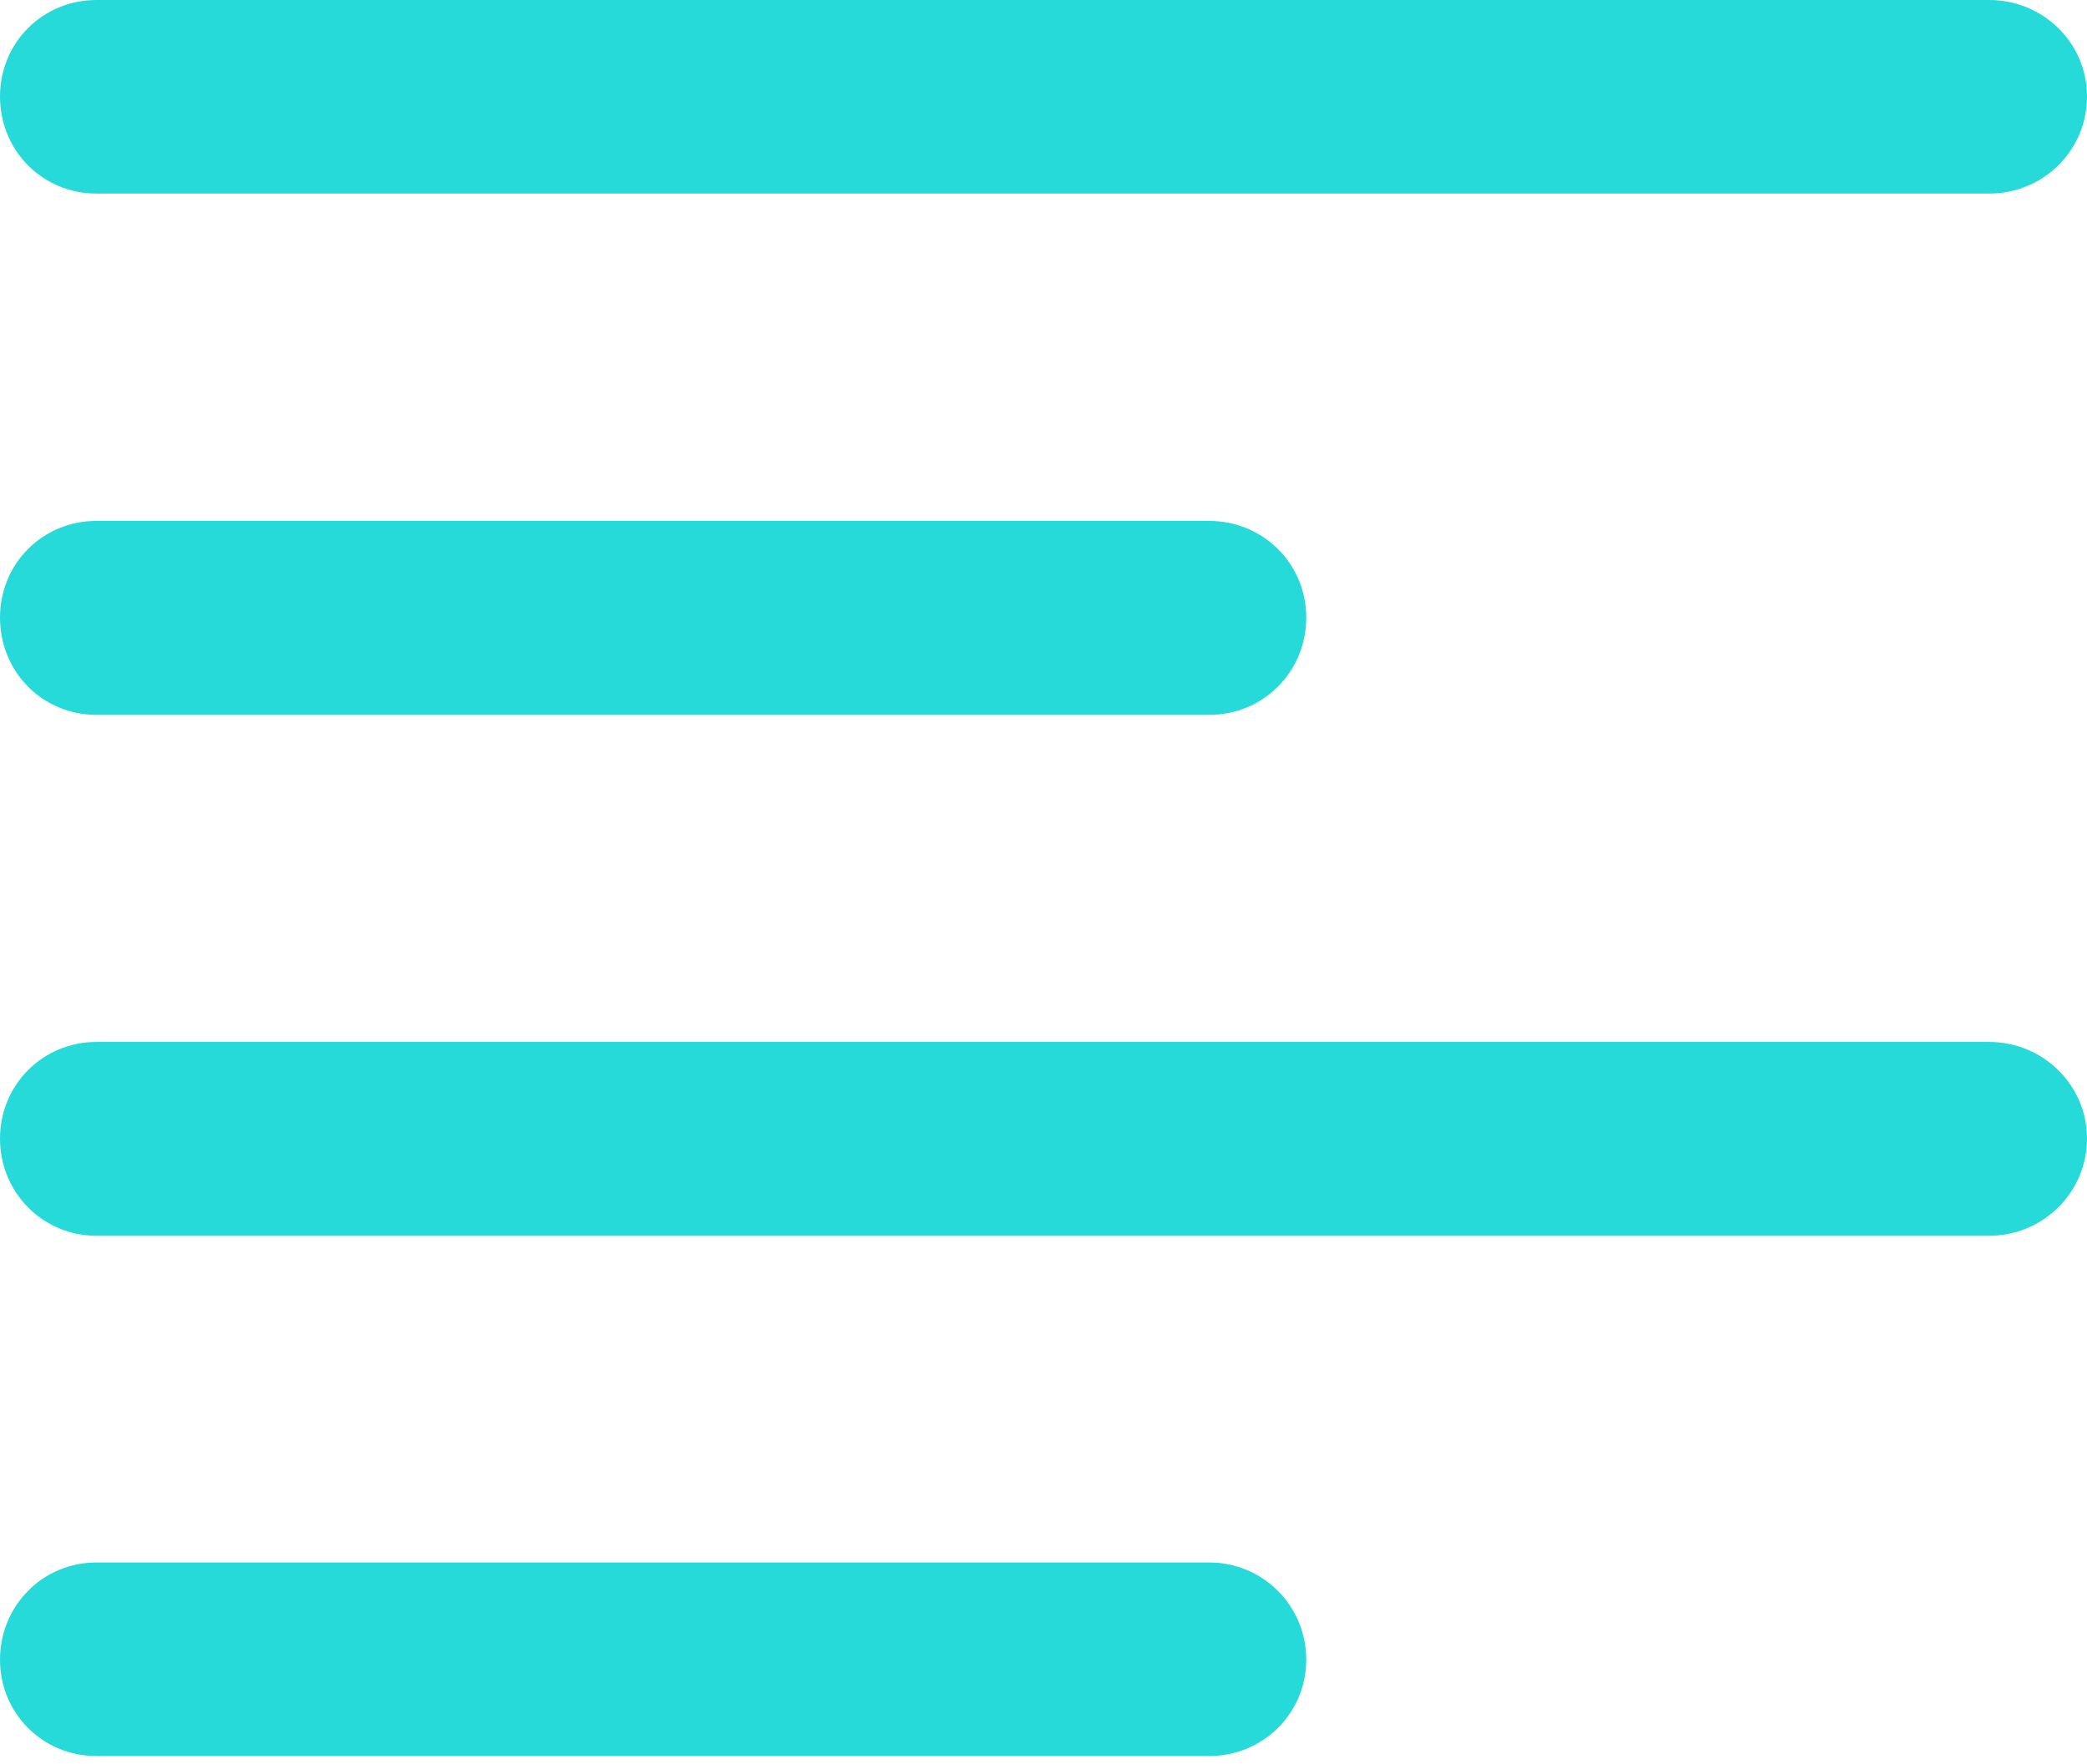
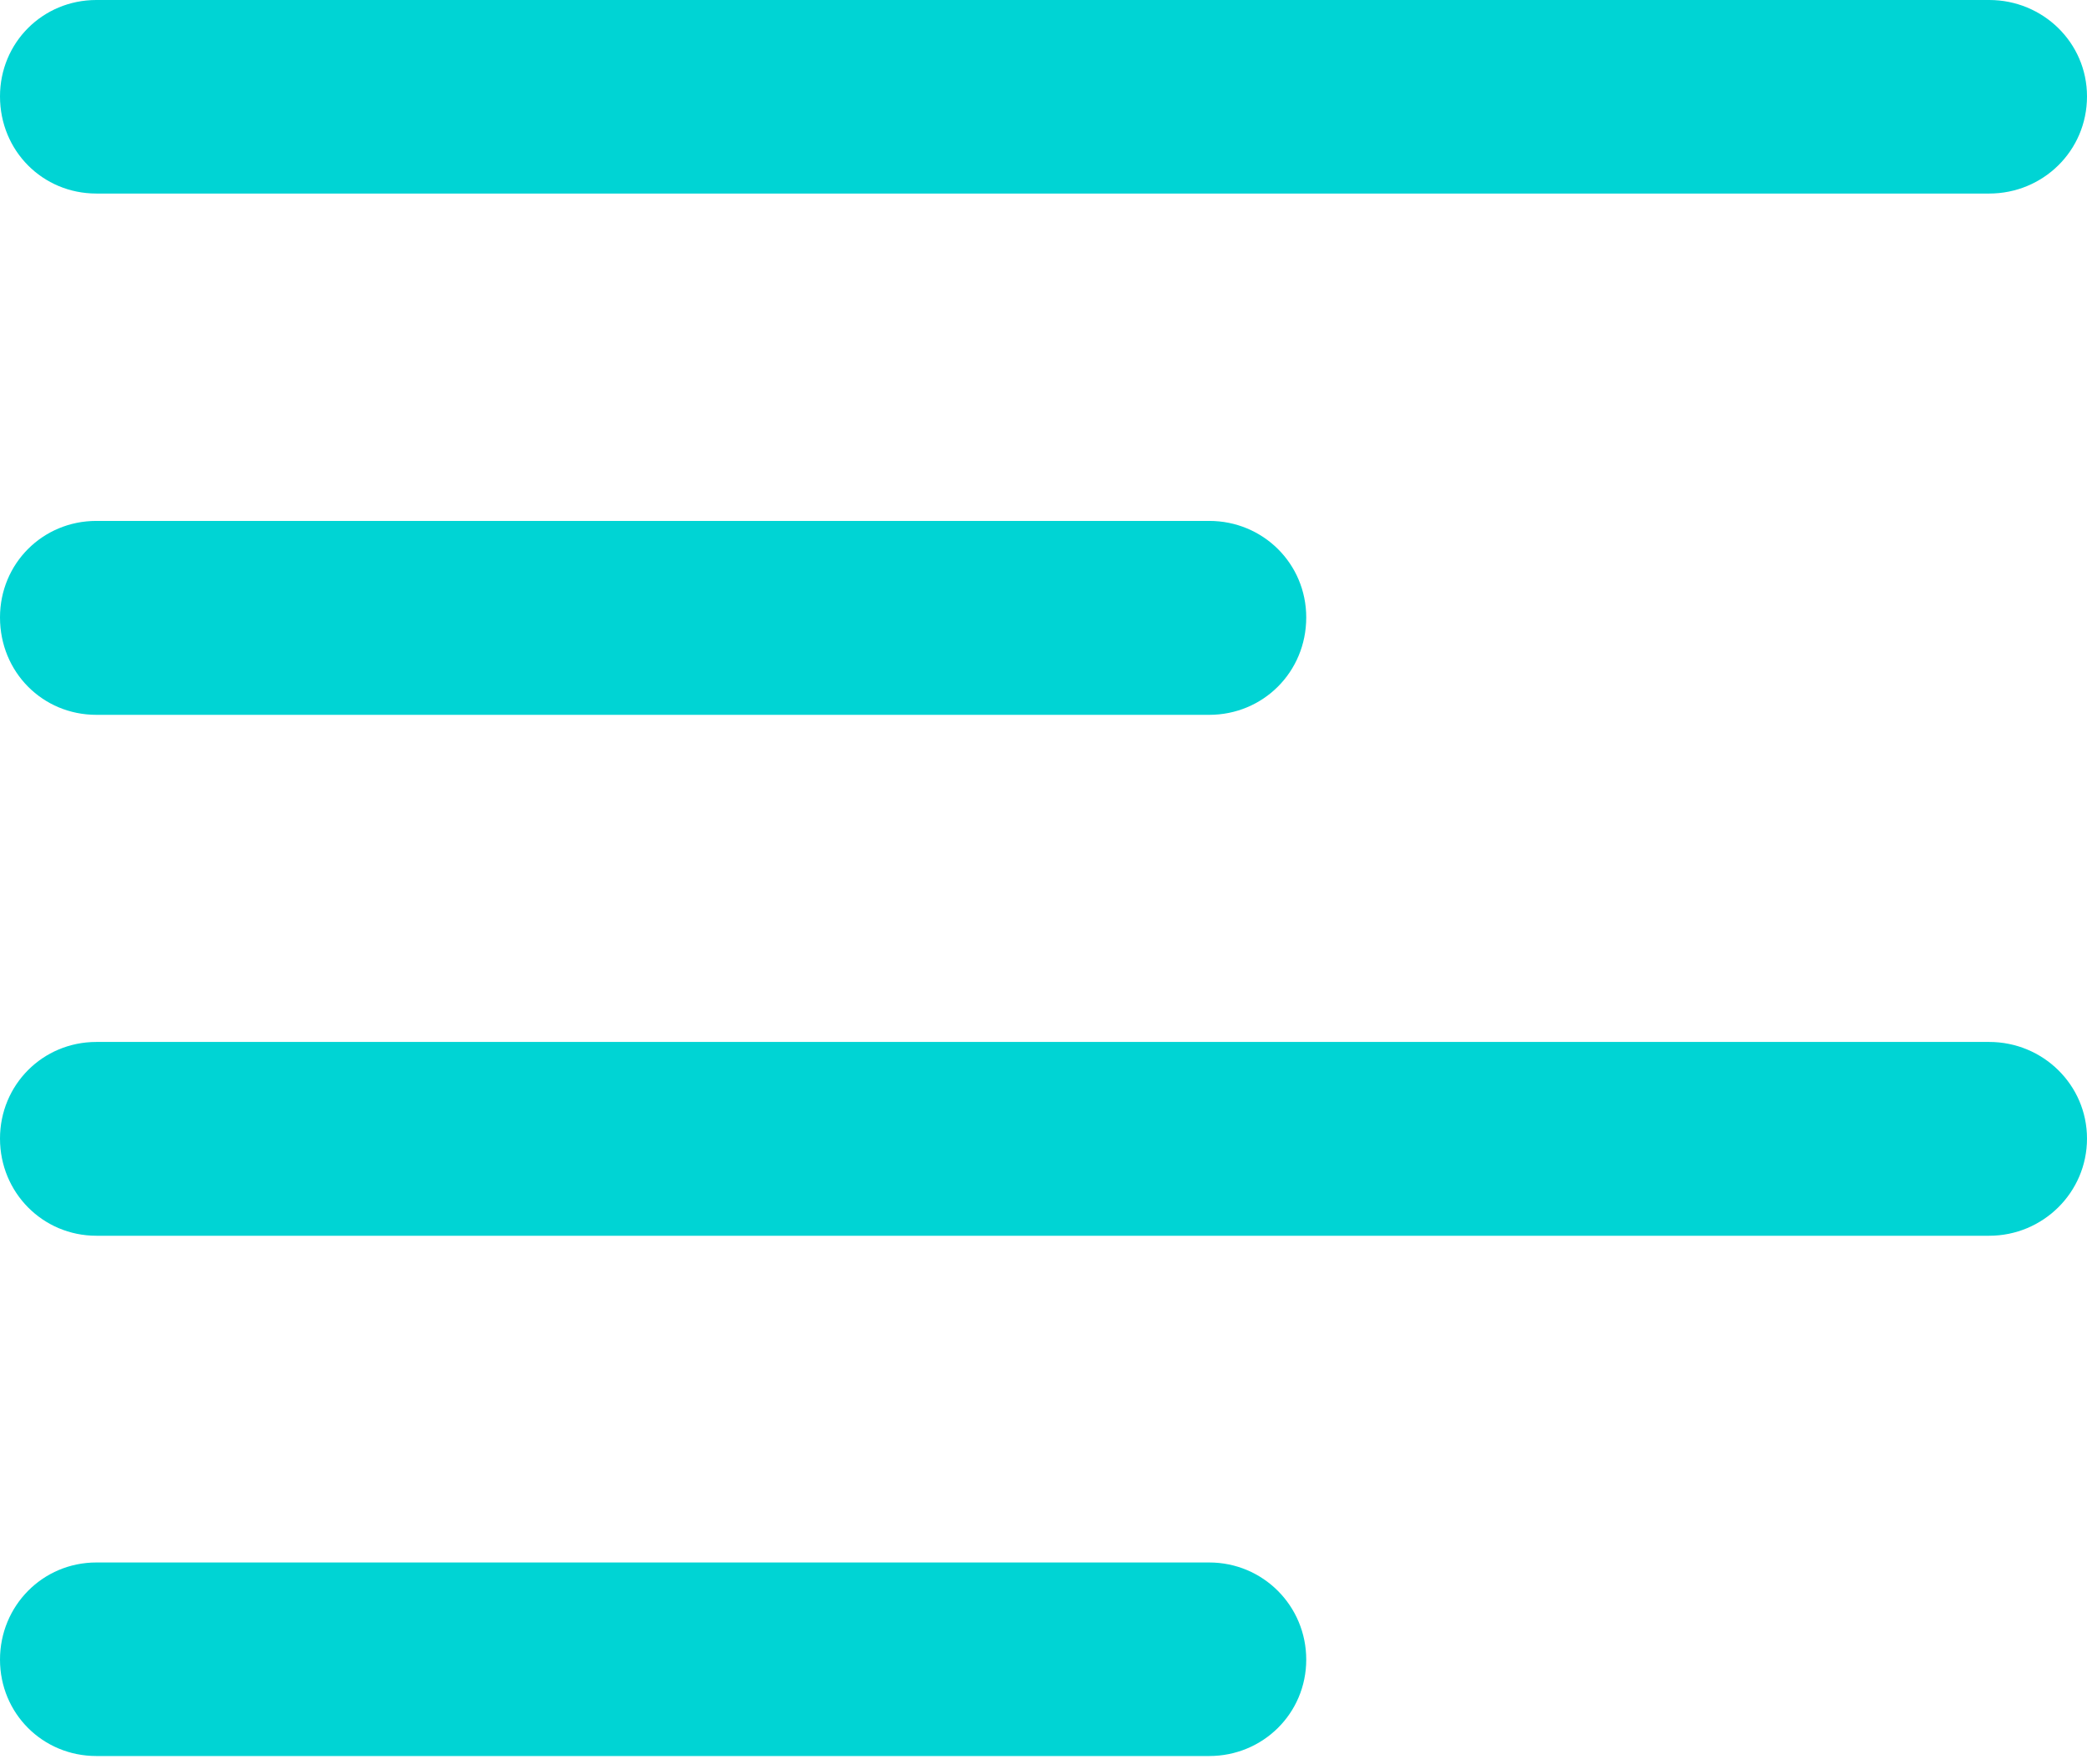
<svg xmlns="http://www.w3.org/2000/svg" version="1.1" width="16.391" height="13.851">
  <g>
    <rect height="13.851" opacity="0" width="16.391" x="0" y="0" />
-     <path d="M0.757 1.52L15.623 1.52C16.045 1.52 16.391 1.185 16.391 0.757C16.391 0.335 16.045 0 15.623 0L0.757 0C0.335 0 0 0.335 0 0.757C0 1.185 0.335 1.52 0.757 1.52ZM0.757 5.614L9.497 5.614C9.919 5.614 10.259 5.279 10.259 4.849C10.259 4.426 9.919 4.091 9.497 4.091L0.757 4.091C0.335 4.091 0 4.426 0 4.849C0 5.279 0.335 5.614 0.757 5.614ZM0.757 9.705L15.623 9.705C16.045 9.705 16.391 9.365 16.391 8.942C16.391 8.52 16.045 8.183 15.623 8.183L0.757 8.183C0.335 8.183 0 8.52 0 8.942C0 9.365 0.335 9.705 0.757 9.705ZM0.757 13.791L9.497 13.791C9.919 13.791 10.259 13.456 10.259 13.034C10.259 12.611 9.919 12.271 9.497 12.271L0.757 12.271C0.335 12.271 0 12.611 0 13.034C0 13.456 0.335 13.791 0.757 13.791Z" fill="#00d4d4" fill-opacity="0.85" />
+     <path d="M0.757 1.52L15.623 1.52C16.045 1.52 16.391 1.185 16.391 0.757C16.391 0.335 16.045 0 15.623 0L0.757 0C0.335 0 0 0.335 0 0.757C0 1.185 0.335 1.52 0.757 1.52ZM0.757 5.614L9.497 5.614C9.919 5.614 10.259 5.279 10.259 4.849C10.259 4.426 9.919 4.091 9.497 4.091L0.757 4.091C0.335 4.091 0 4.426 0 4.849C0 5.279 0.335 5.614 0.757 5.614ZM0.757 9.705L15.623 9.705C16.045 9.705 16.391 9.365 16.391 8.942C16.391 8.52 16.045 8.183 15.623 8.183L0.757 8.183C0.335 8.183 0 8.52 0 8.942C0 9.365 0.335 9.705 0.757 9.705ZM0.757 13.791L9.497 13.791C9.919 13.791 10.259 13.456 10.259 13.034C10.259 12.611 9.919 12.271 9.497 12.271L0.757 12.271C0.335 12.271 0 12.611 0 13.034C0 13.456 0.335 13.791 0.757 13.791Z" fill="#00d4d4" />
  </g>
</svg>
